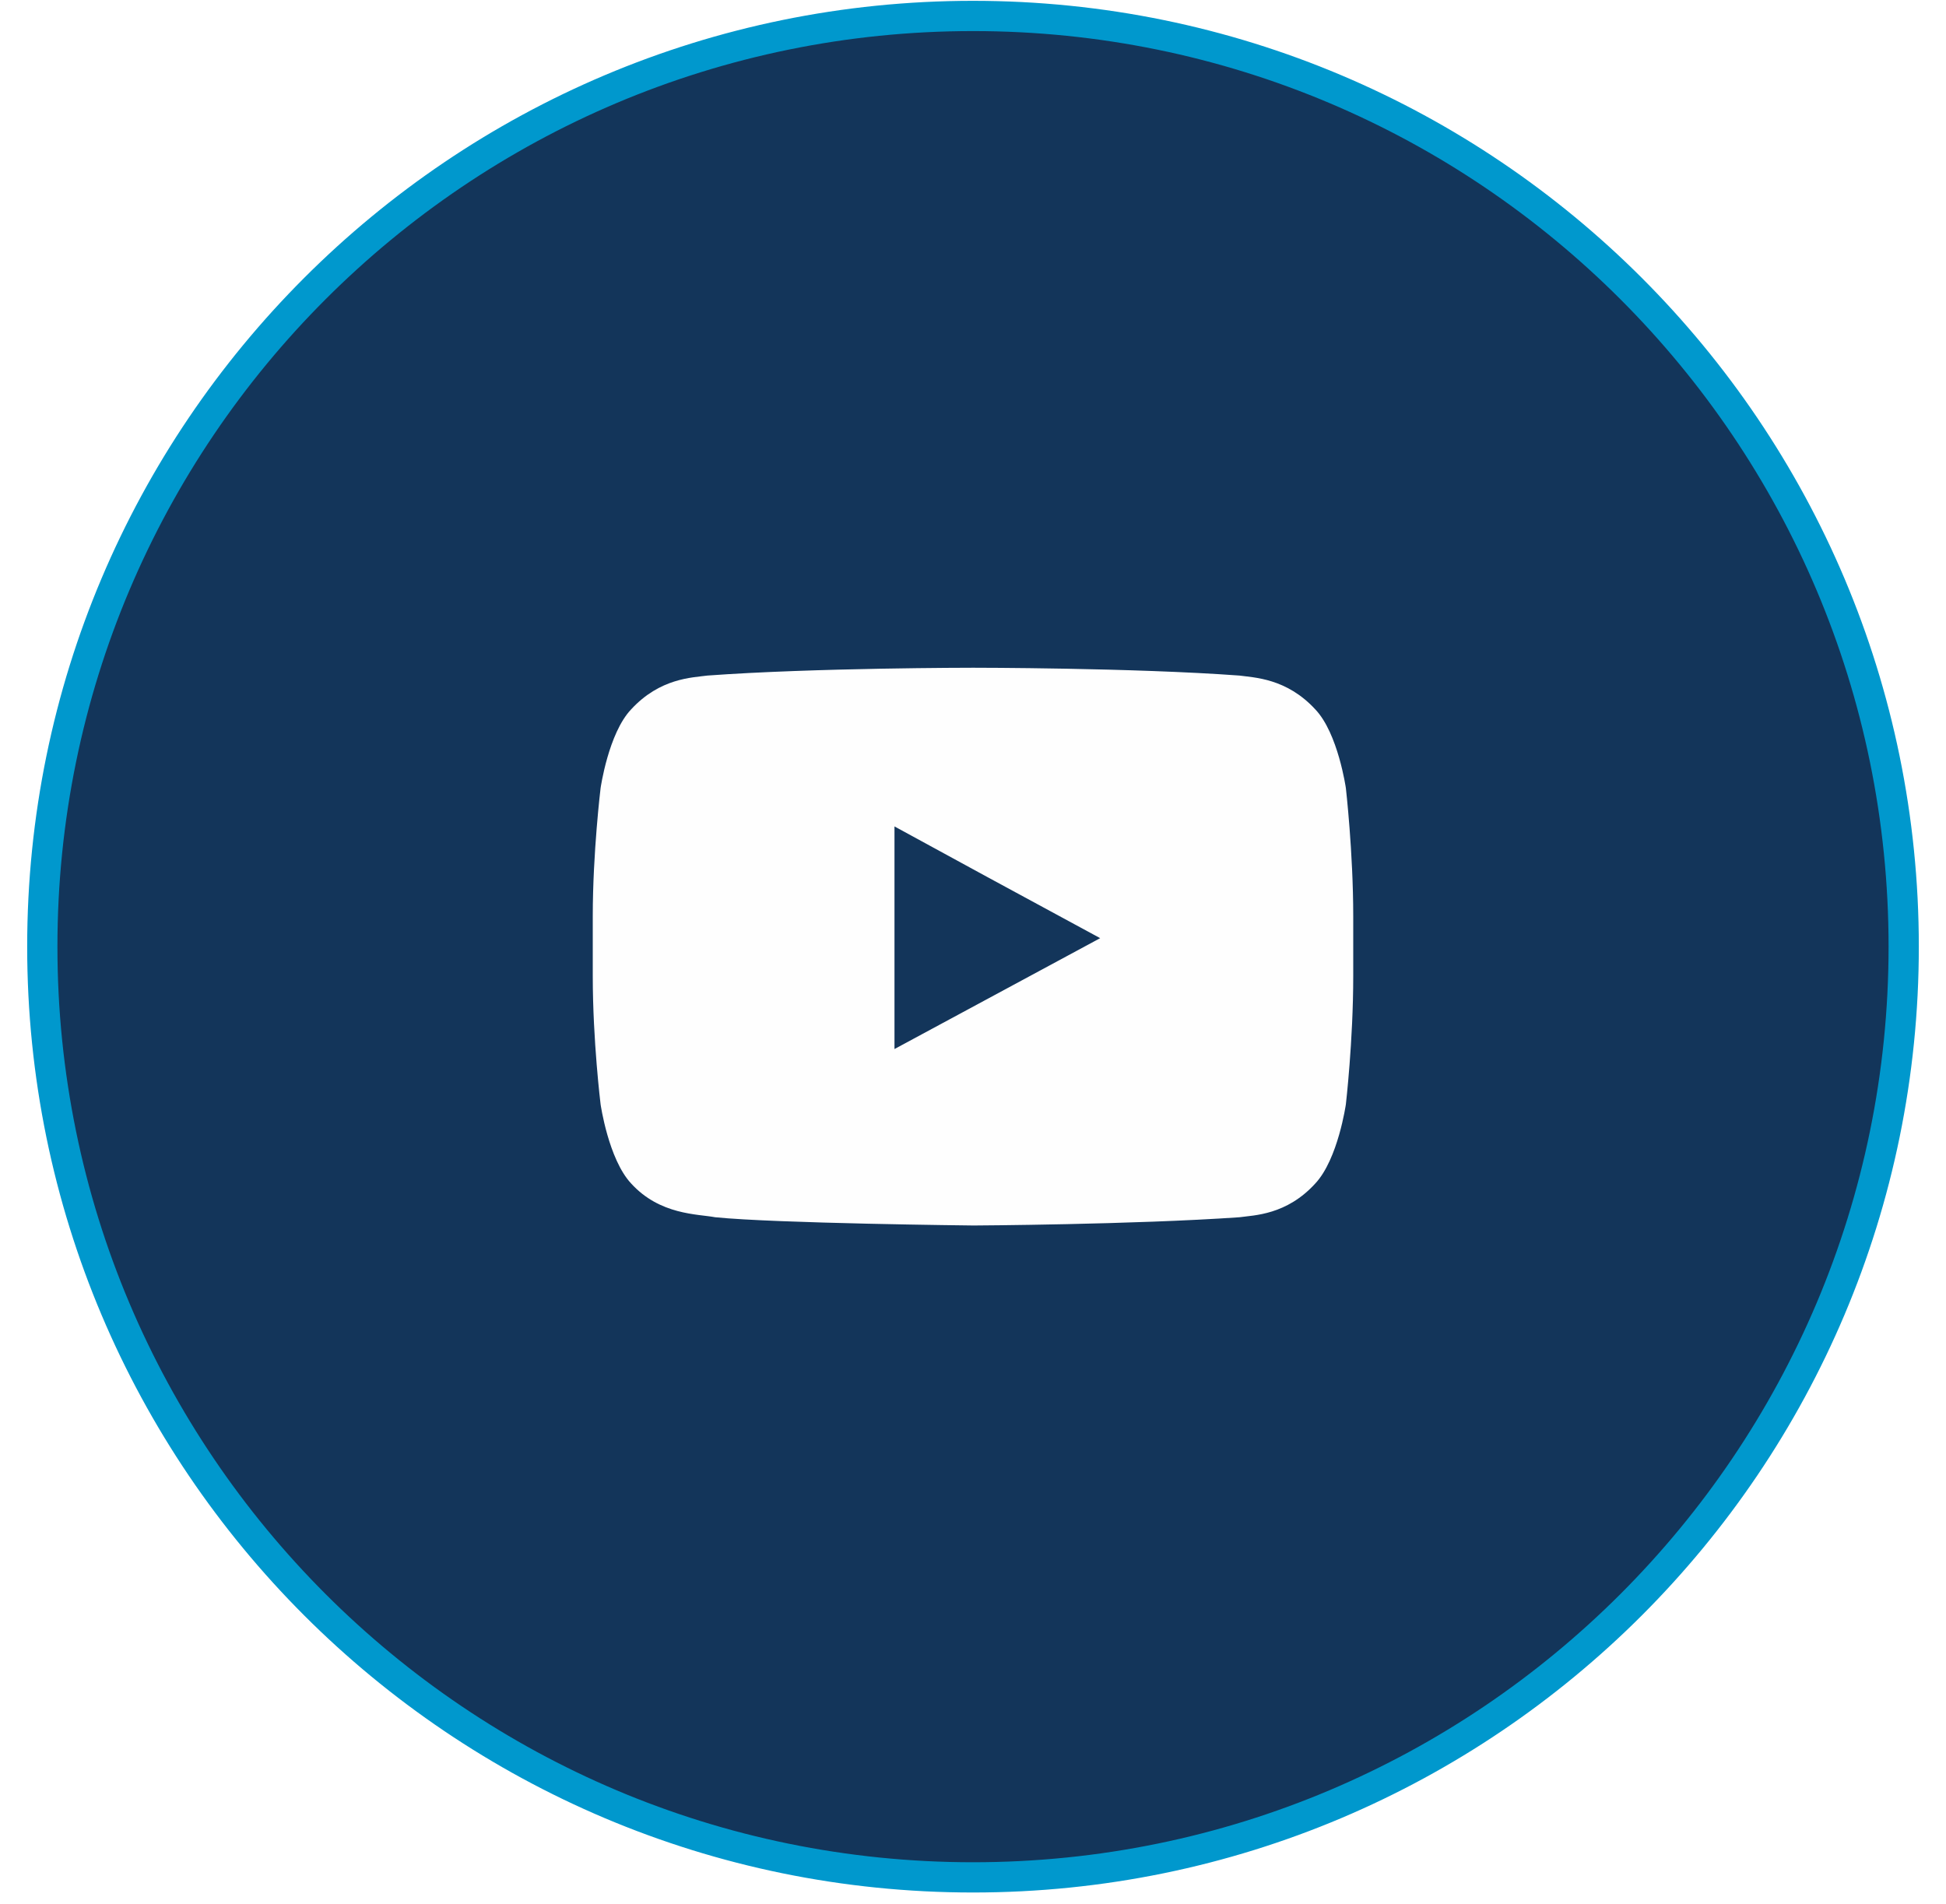
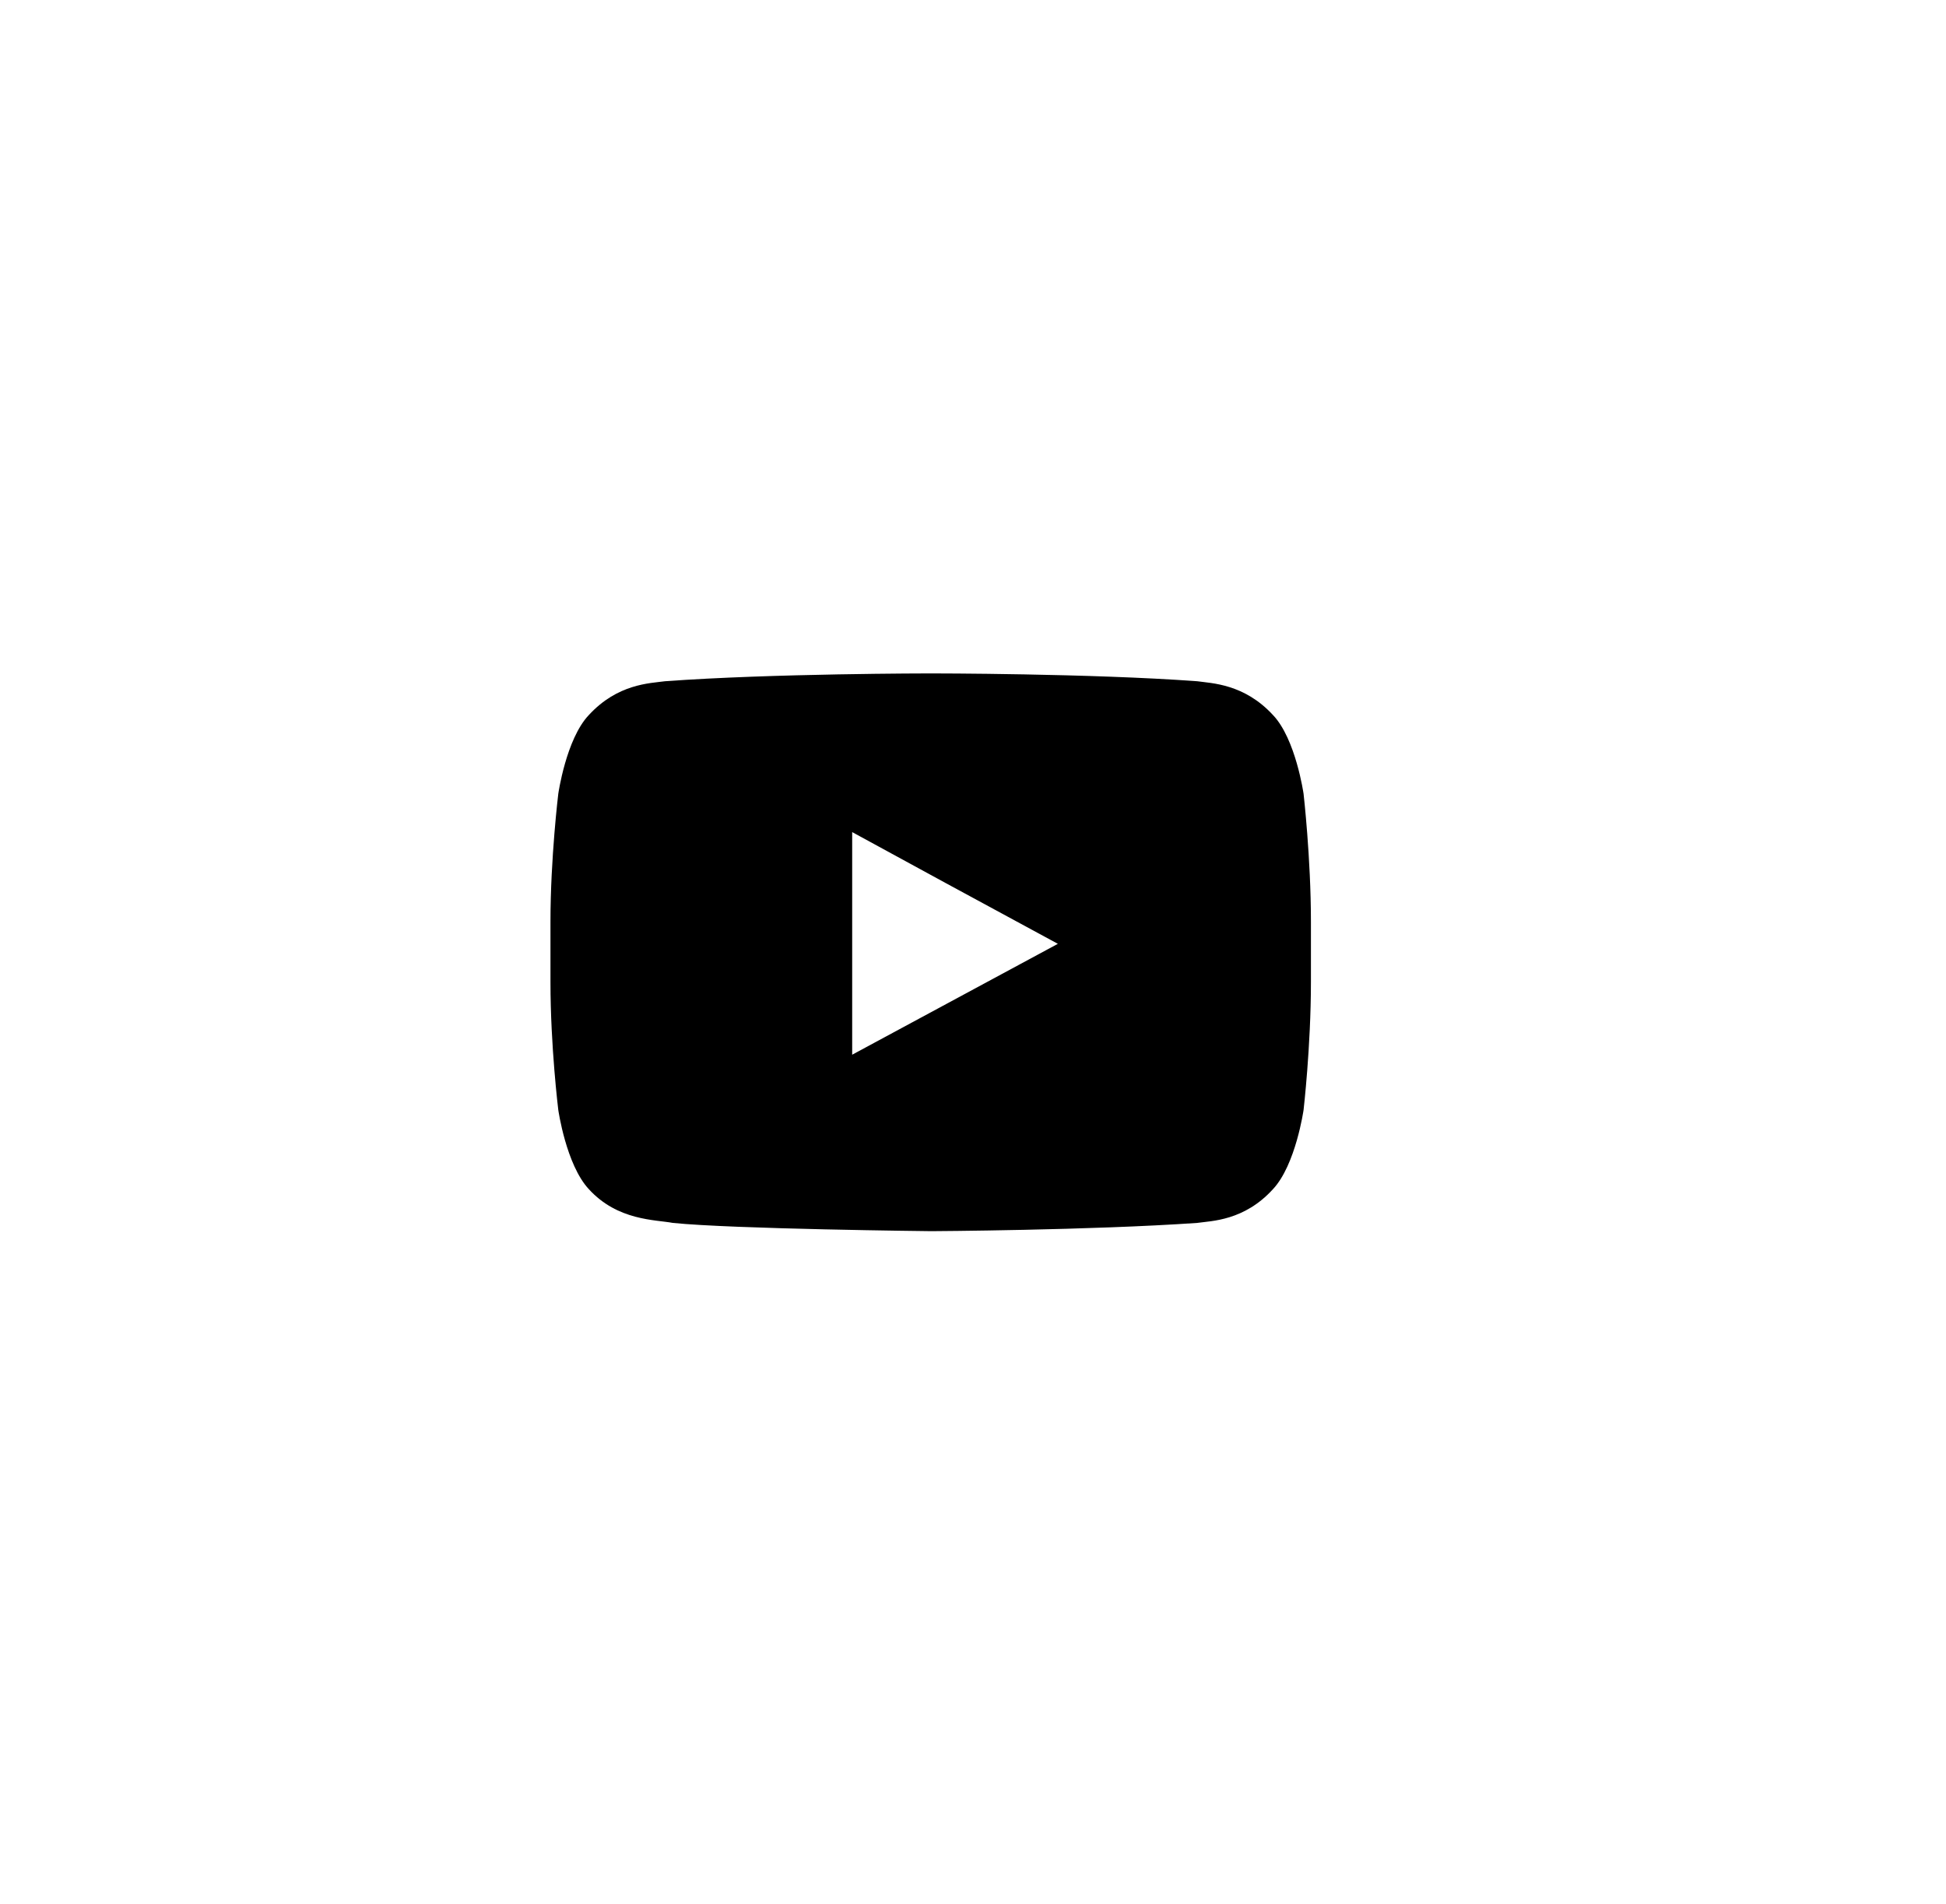
<svg xmlns="http://www.w3.org/2000/svg" width="46px" height="45px" viewBox="0 0 46 45" version="1.1">
-   <g id="Page-1" stroke="none" stroke-width="1" fill="none" fill-rule="evenodd">
-     <g id="Desktop-HD" transform="translate(-761, -3707)">
-       <g id="FOOTER" transform="translate(0, 3383)">
-         <g id="Social-Icons" transform="translate(570, 323.866)">
-           <g id="YouTube" transform="translate(192, 0)">
-             <path d="M44,22.511 C44,34.661 34.15,44.511 22,44.511 C9.85,44.511 0,34.661 0,22.511 C0,10.361 9.85,0.511 22,0.511 C34.15,0.511 44,10.361 44,22.511" id="Fill-63" fill="#13355A" />
-             <path d="M44,22.511 C44,34.661 34.15,44.511 22,44.511 C9.85,44.511 0,34.661 0,22.511 C0,10.361 9.85,0.511 22,0.511 C34.15,0.511 44,10.361 44,22.511 Z" id="Stroke-64" stroke="#0098CD" stroke-width="0.715" />
-             <path d="M25.006,22.31 L20.144,24.931 L20.144,20.897 L20.144,19.669 L22.346,20.869 L25.006,22.31 Z M30.814,18.763 C30.814,18.763 30.629,17.467 30.092,16.903 C29.41,16.162 28.641,16.152 28.3,16.103 C25.786,15.918 22.015,15.918 22.015,15.918 L21.995,15.918 C21.995,15.918 18.235,15.918 15.72,16.103 C15.36,16.152 14.6,16.162 13.918,16.903 C13.382,17.467 13.197,18.763 13.197,18.763 C13.197,18.763 13.012,20.284 13.012,21.784 L13.012,21.979 L13.012,23.216 C13.012,24.736 13.197,26.237 13.197,26.237 C13.197,26.237 13.382,27.533 13.918,28.108 C14.6,28.858 15.496,28.829 15.905,28.907 C17.338,29.053 22.015,29.102 22.015,29.102 C22.015,29.102 25.786,29.082 28.3,28.907 C28.641,28.858 29.41,28.858 30.092,28.108 C30.629,27.533 30.814,26.237 30.814,26.237 C30.814,26.237 30.988,24.736 30.988,23.216 L30.988,22.057 L30.988,21.784 C30.988,20.284 30.814,18.763 30.814,18.763 Z" id="Fill-65" fill="#FEFEFE" />
-           </g>
-         </g>
-       </g>
-     </g>
-   </g>
+   <path d="M25.006,22.31 L20.144,24.931 L20.144,20.897 L20.144,19.669 L22.346,20.869 L25.006,22.31 Z M30.814,18.763 C30.814,18.763 30.629,17.467 30.092,16.903 C29.41,16.162 28.641,16.152 28.3,16.103 C25.786,15.918 22.015,15.918 22.015,15.918 L21.995,15.918 C21.995,15.918 18.235,15.918 15.72,16.103 C15.36,16.152 14.6,16.162 13.918,16.903 C13.382,17.467 13.197,18.763 13.197,18.763 C13.197,18.763 13.012,20.284 13.012,21.784 L13.012,21.979 L13.012,23.216 C13.012,24.736 13.197,26.237 13.197,26.237 C13.197,26.237 13.382,27.533 13.918,28.108 C14.6,28.858 15.496,28.829 15.905,28.907 C17.338,29.053 22.015,29.102 22.015,29.102 C22.015,29.102 25.786,29.082 28.3,28.907 C28.641,28.858 29.41,28.858 30.092,28.108 C30.629,27.533 30.814,26.237 30.814,26.237 C30.814,26.237 30.988,24.736 30.988,23.216 L30.988,22.057 L30.988,21.784 C30.988,20.284 30.814,18.763 30.814,18.763 Z" />
</svg>
